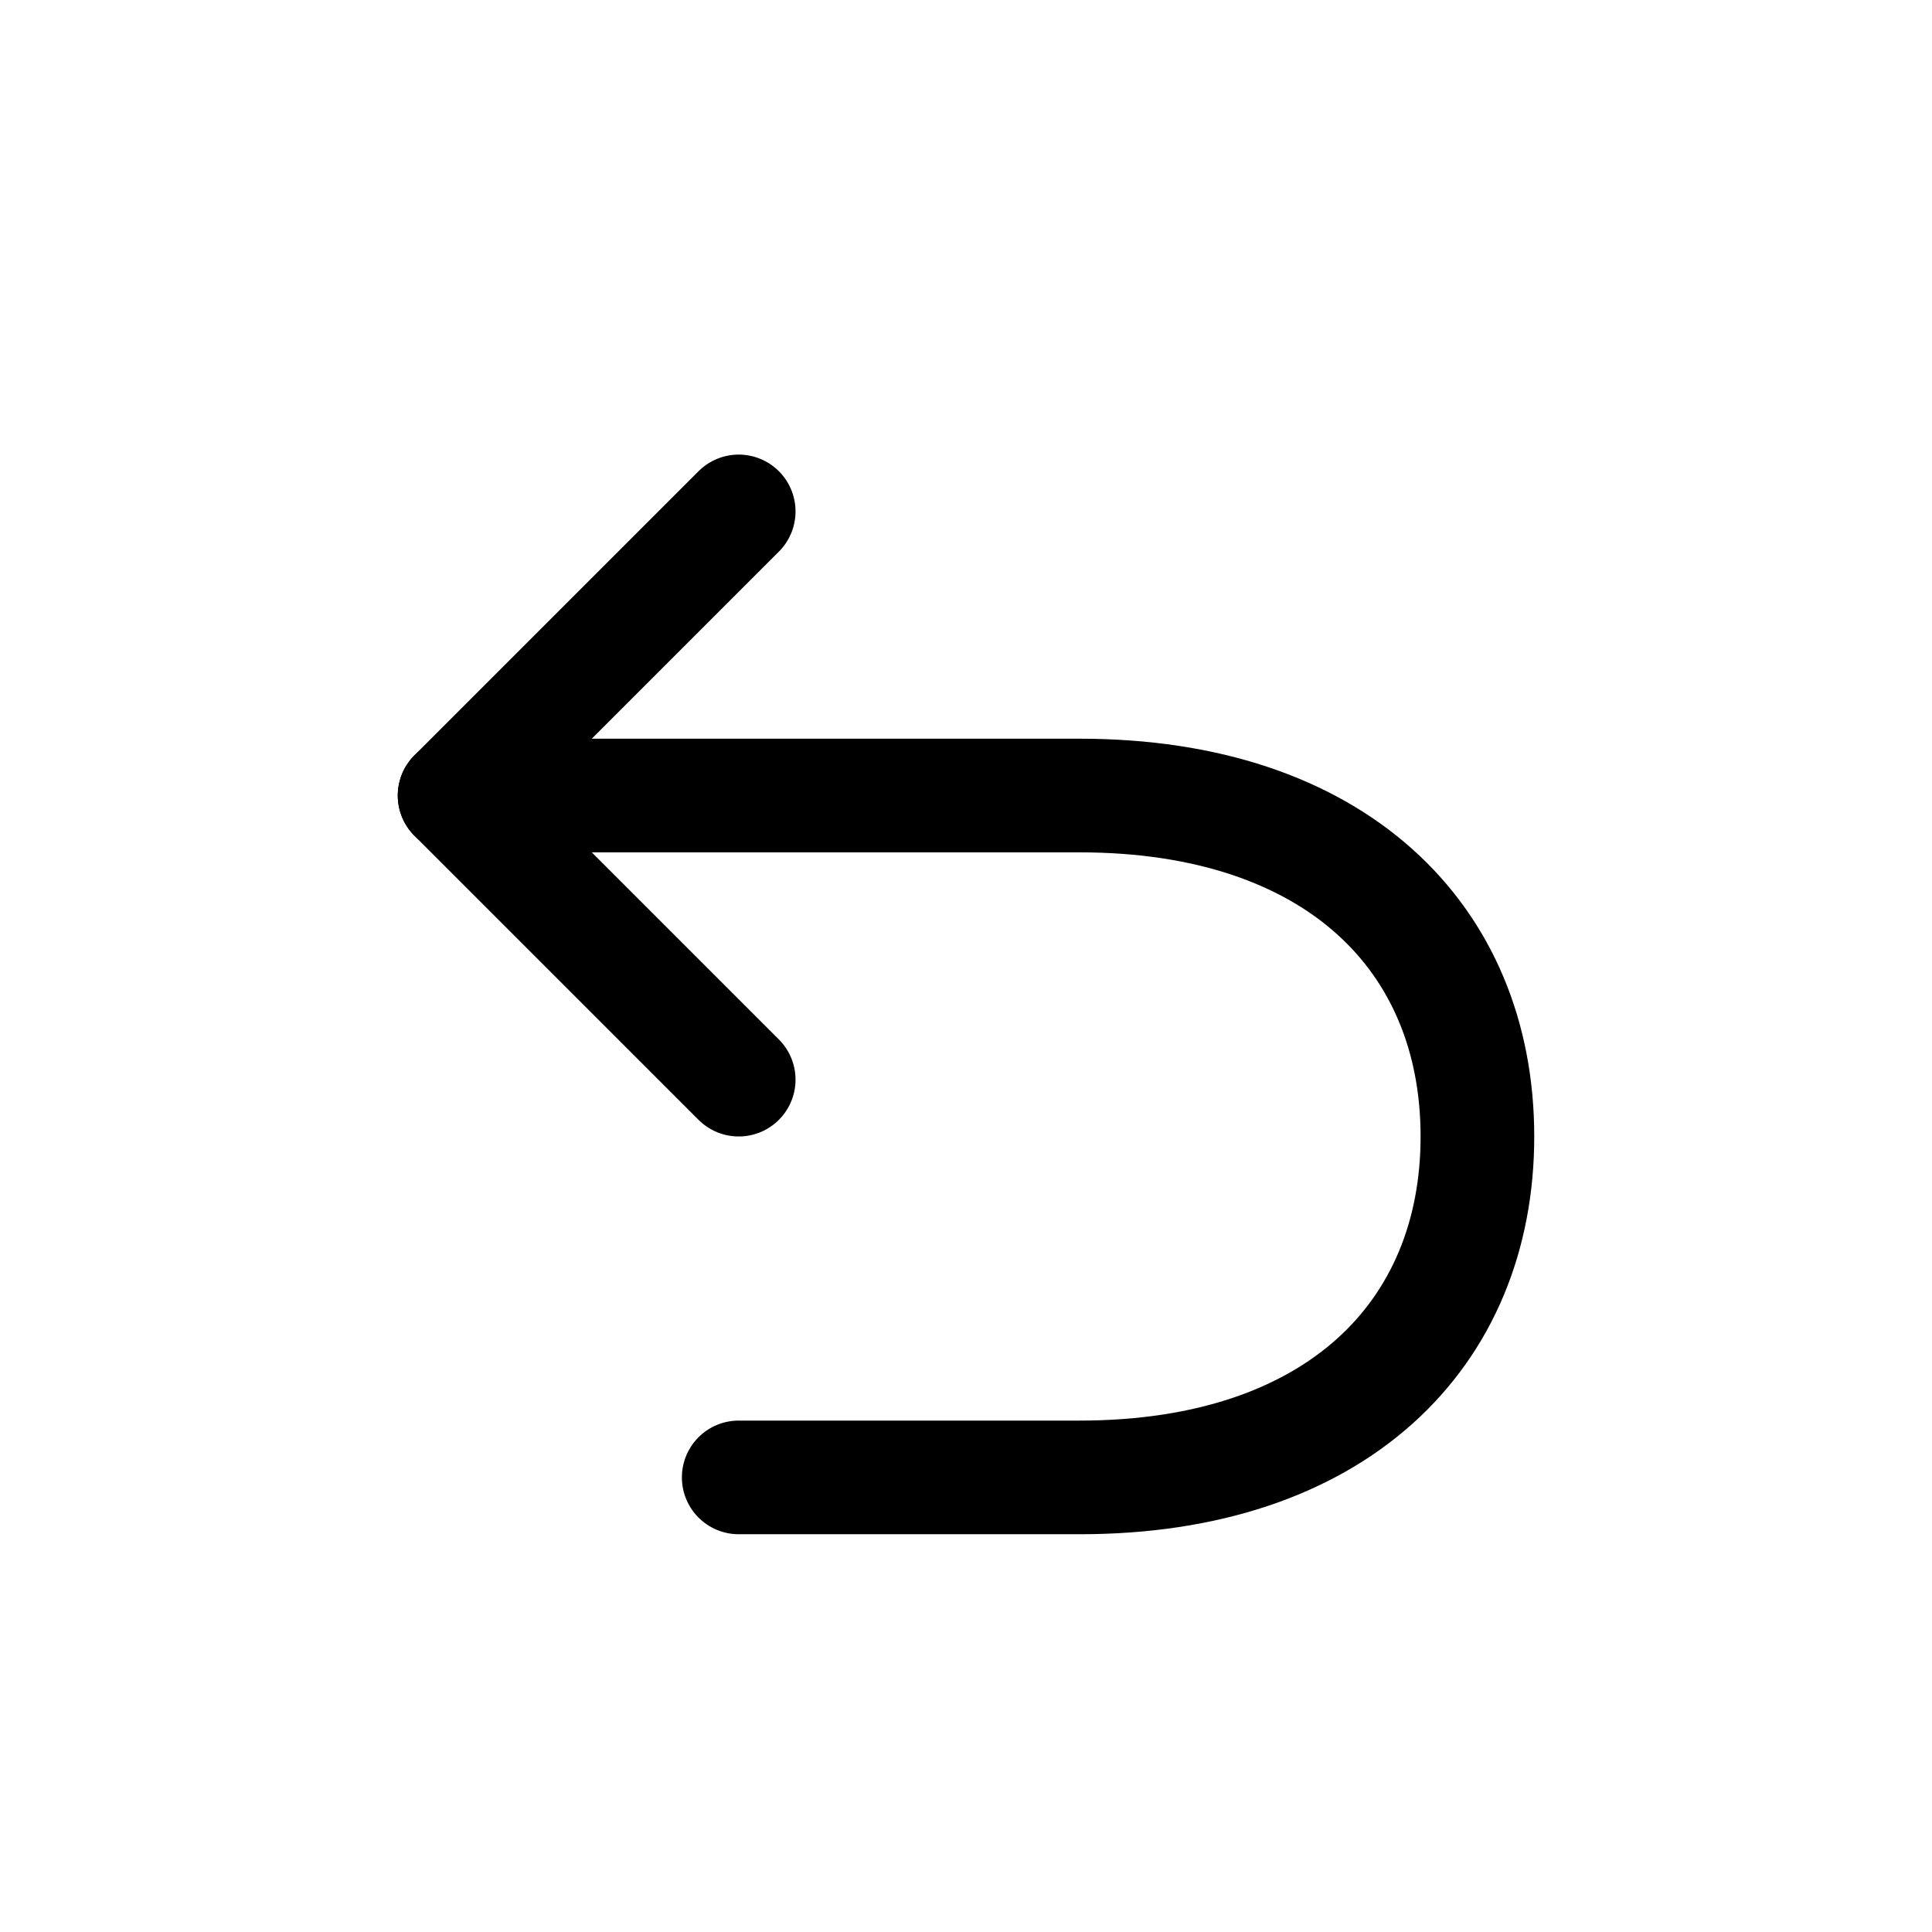
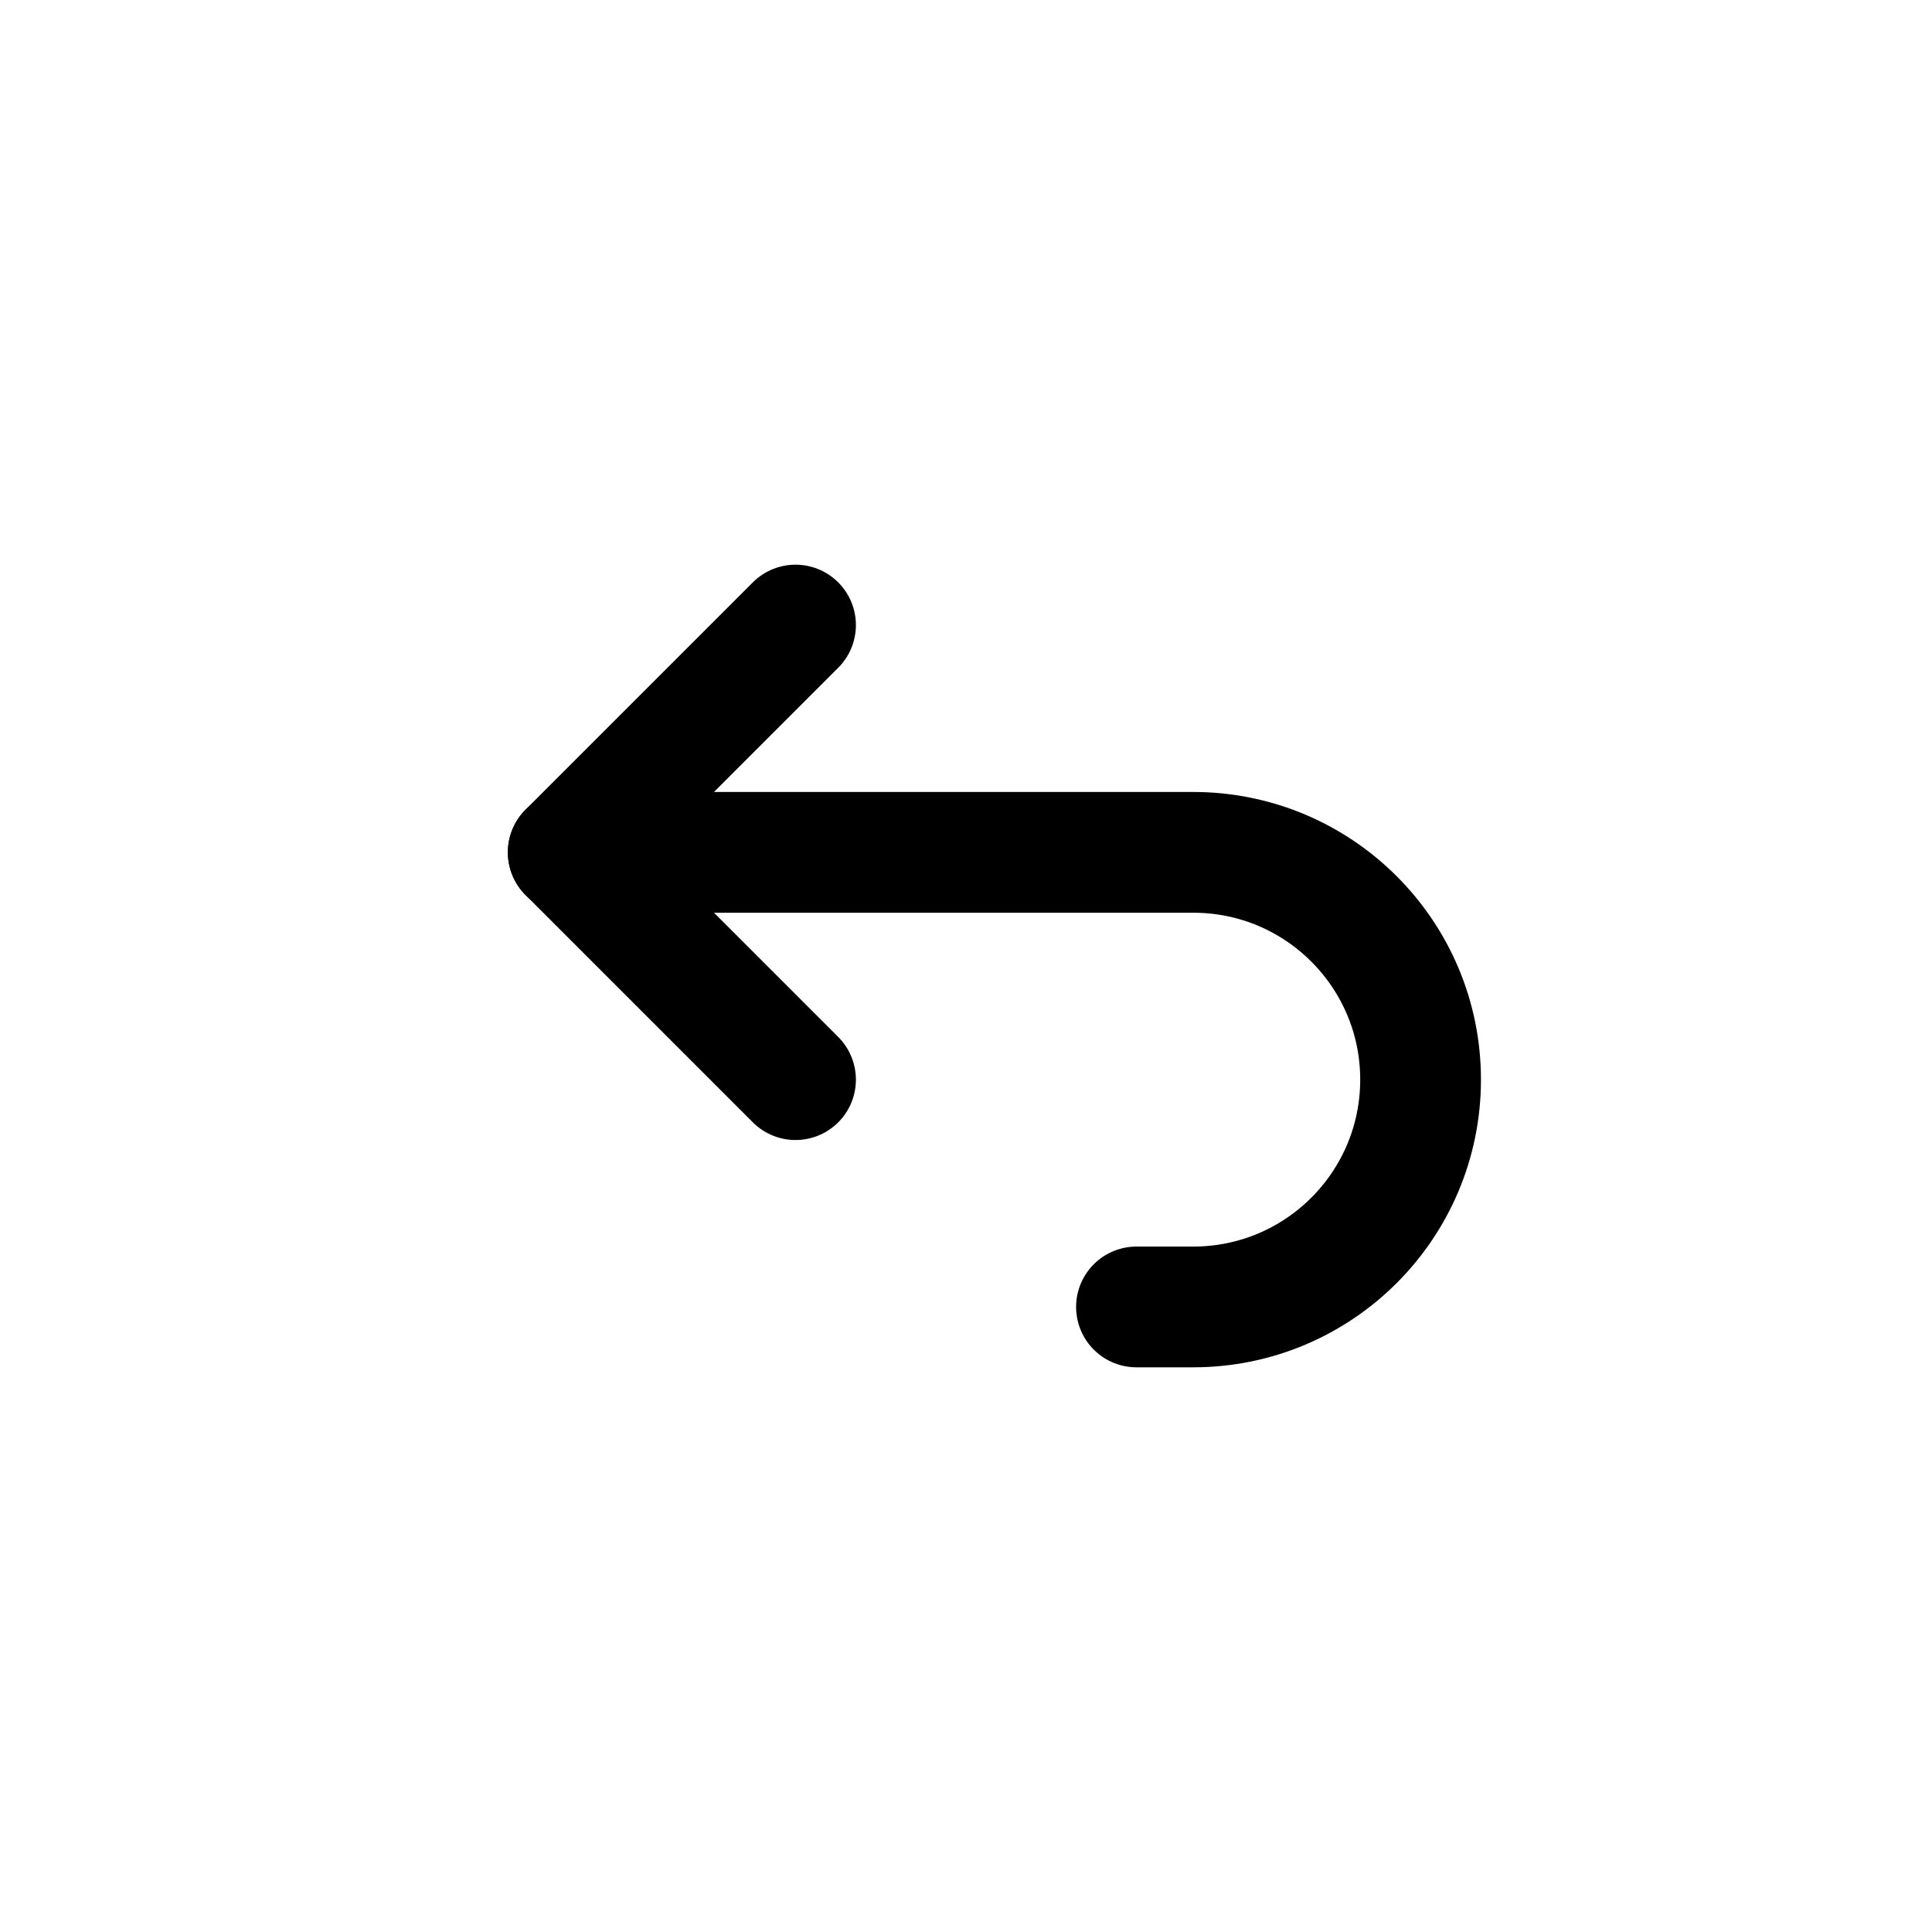
- <svg xmlns="http://www.w3.org/2000/svg" viewBox="-10 -10 68 68" width="96" height="96" fill="none" stroke="#000000" stroke-width="4" stroke-linecap="round" stroke-linejoin="round">
-   <path d="M16 8 L6 18 L16 28" />
-   <path d="M6 18 H28 C37 18 42 23 42 30 C42 37 37 42 28 42 H16" />
+ <svg xmlns="http://www.w3.org/2000/svg" viewBox="-5 -5 34 34" width="96" height="96" fill="none" stroke="#000000" stroke-width="2.125" stroke-linecap="round" stroke-linejoin="round">
+   <path d="M9 14 L5 10 L9 6" />
+   <path d="M5 10 H16 A4 4 0 1 1 16 18 H15" />
</svg>
